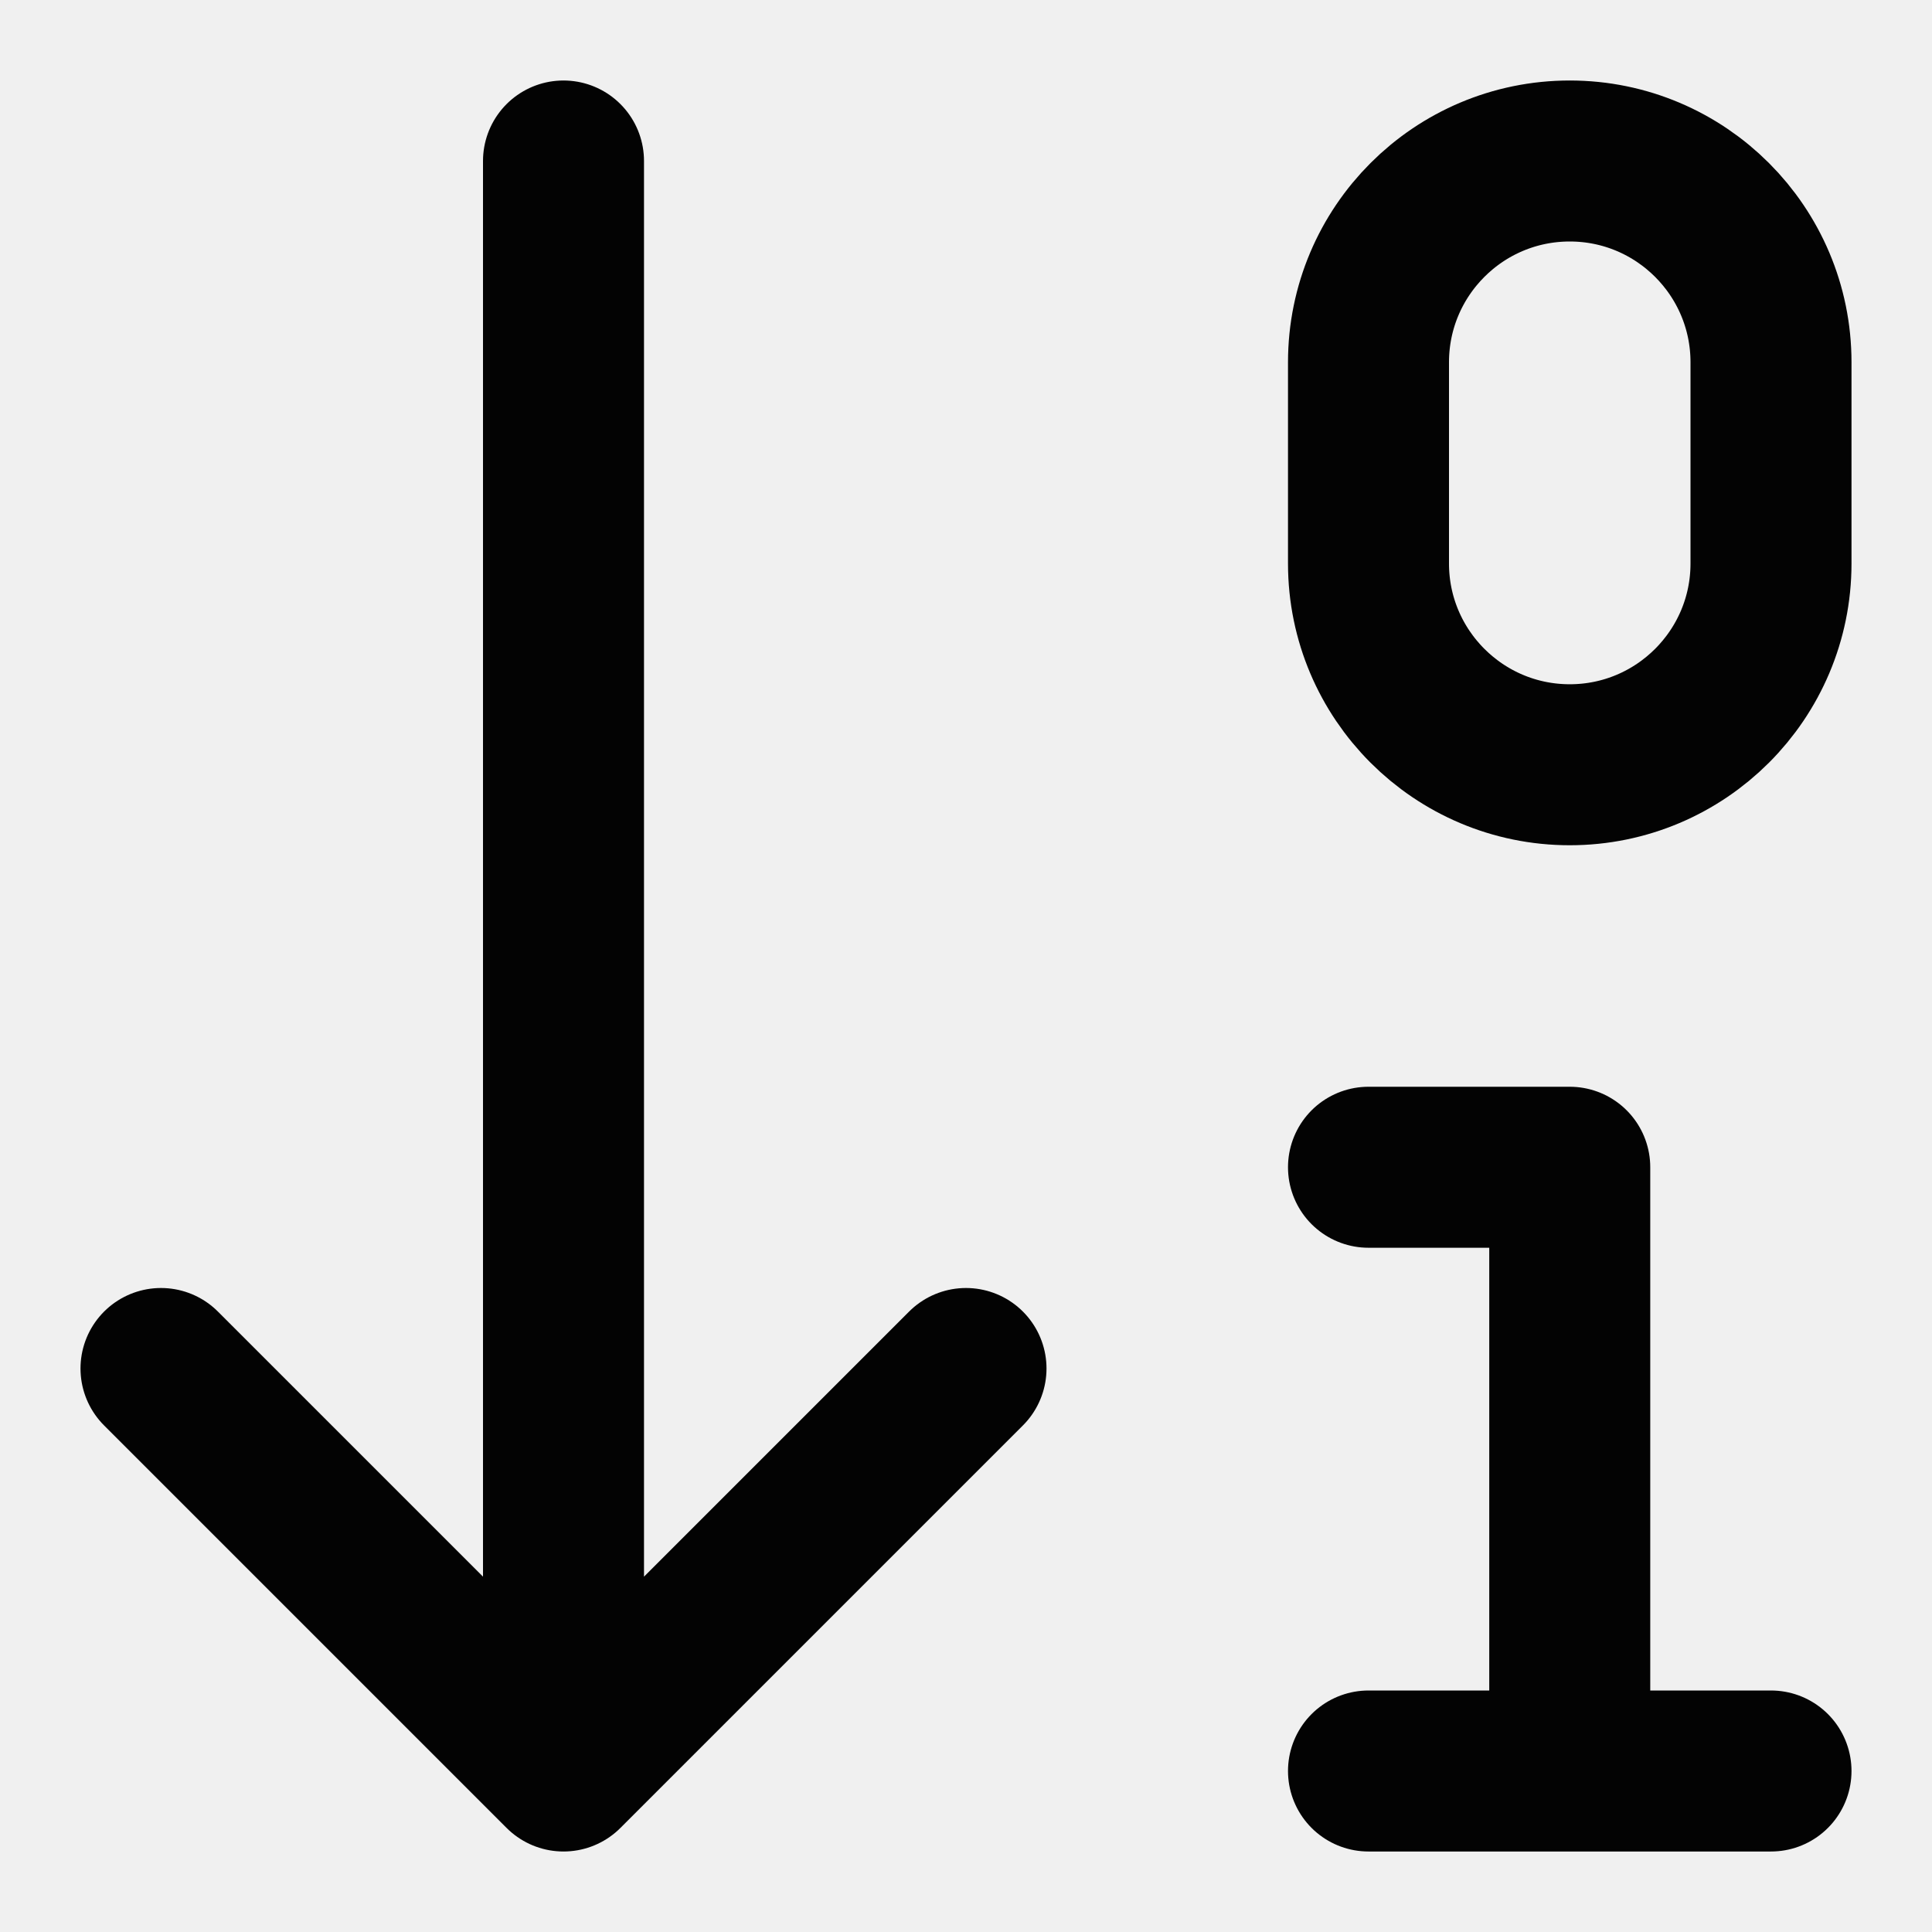
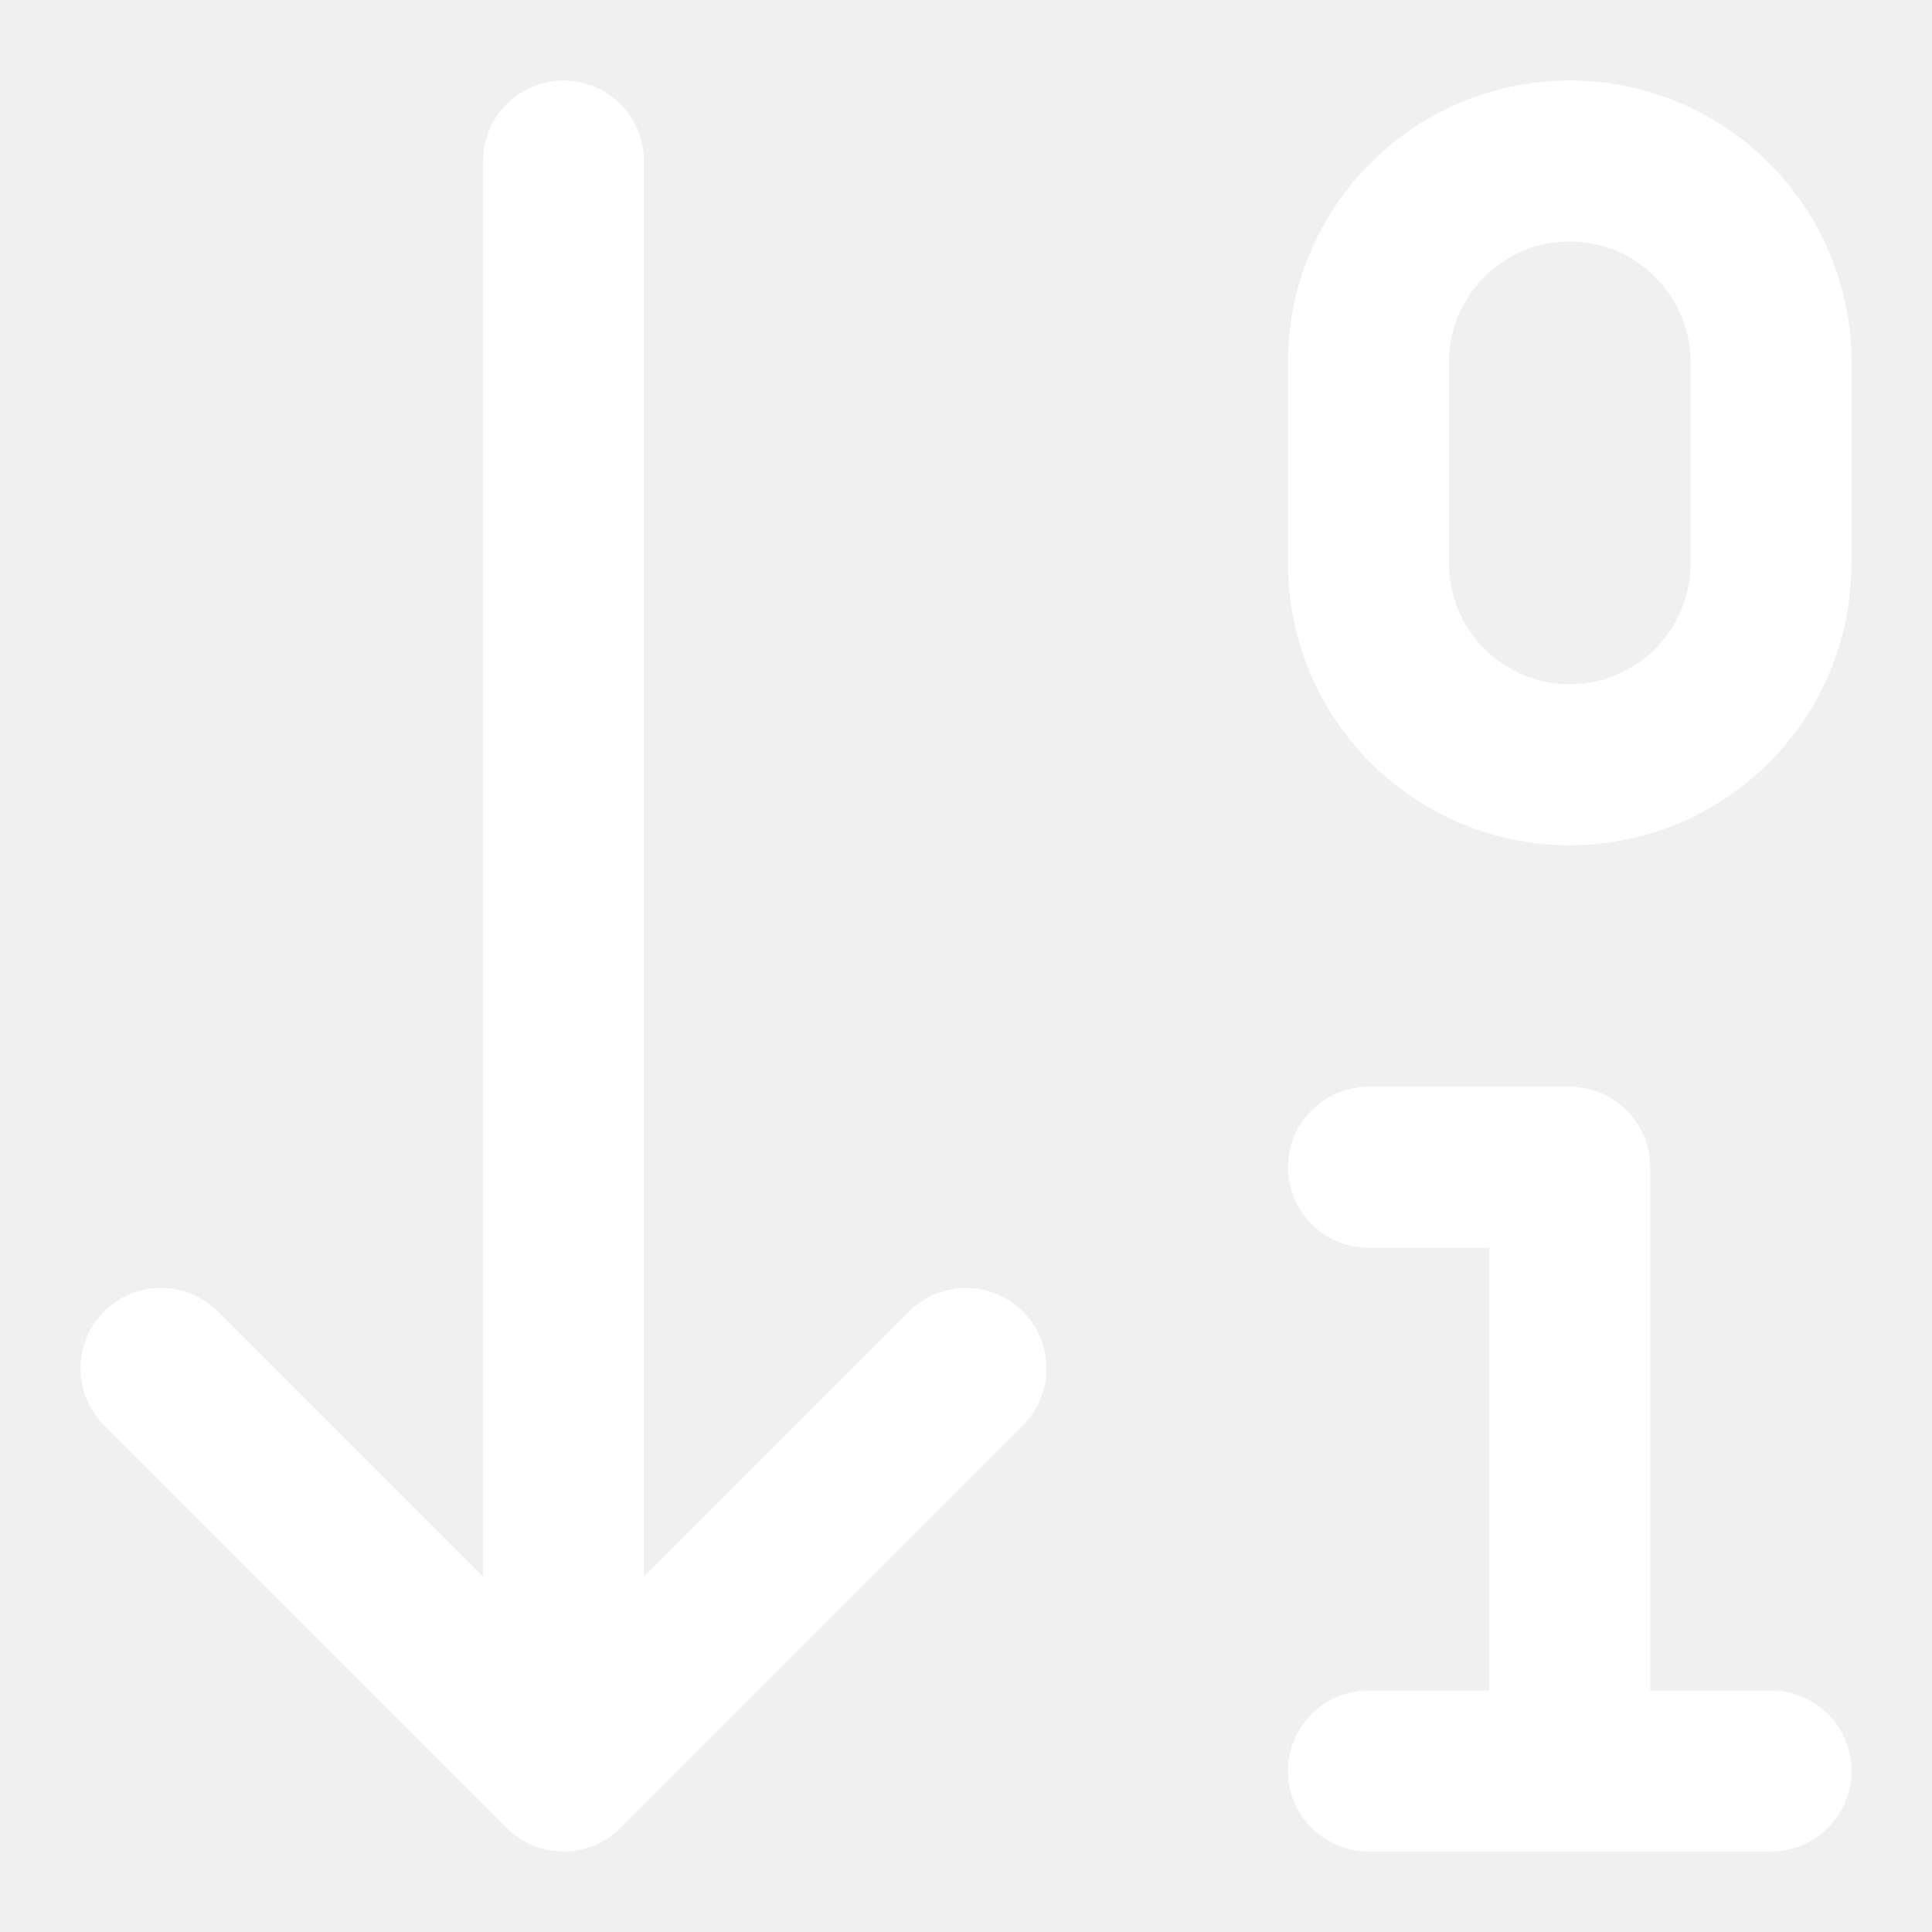
<svg xmlns="http://www.w3.org/2000/svg" width="12" height="12" viewBox="0 0 12 12" fill="none">
-   <path d="M1 8.5L3.5 11M3.5 11L6 8.5M3.5 11V1M9.75 11V7.25H8.5M8.5 11H11M9.75 1C10.44 1 11 1.56 11 2.25V3.5C11 4.19 10.44 4.75 9.75 4.75C9.06 4.75 8.5 4.19 8.5 3.5V2.25C8.5 1.56 9.06 1 9.75 1Z" stroke="#030303" stroke-linecap="round" stroke-linejoin="round" />
+   <path d="M1 8.5L3.5 11M3.5 11L6 8.5M3.5 11V1M9.75 11V7.25H8.5M8.5 11H11M9.75 1C10.44 1 11 1.56 11 2.25V3.5C11 4.19 10.44 4.75 9.75 4.75C9.06 4.75 8.5 4.19 8.5 3.5V2.25C8.5 1.56 9.06 1 9.75 1Z" stroke="#FFF" stroke-linecap="round" stroke-linejoin="round" />
</svg>
